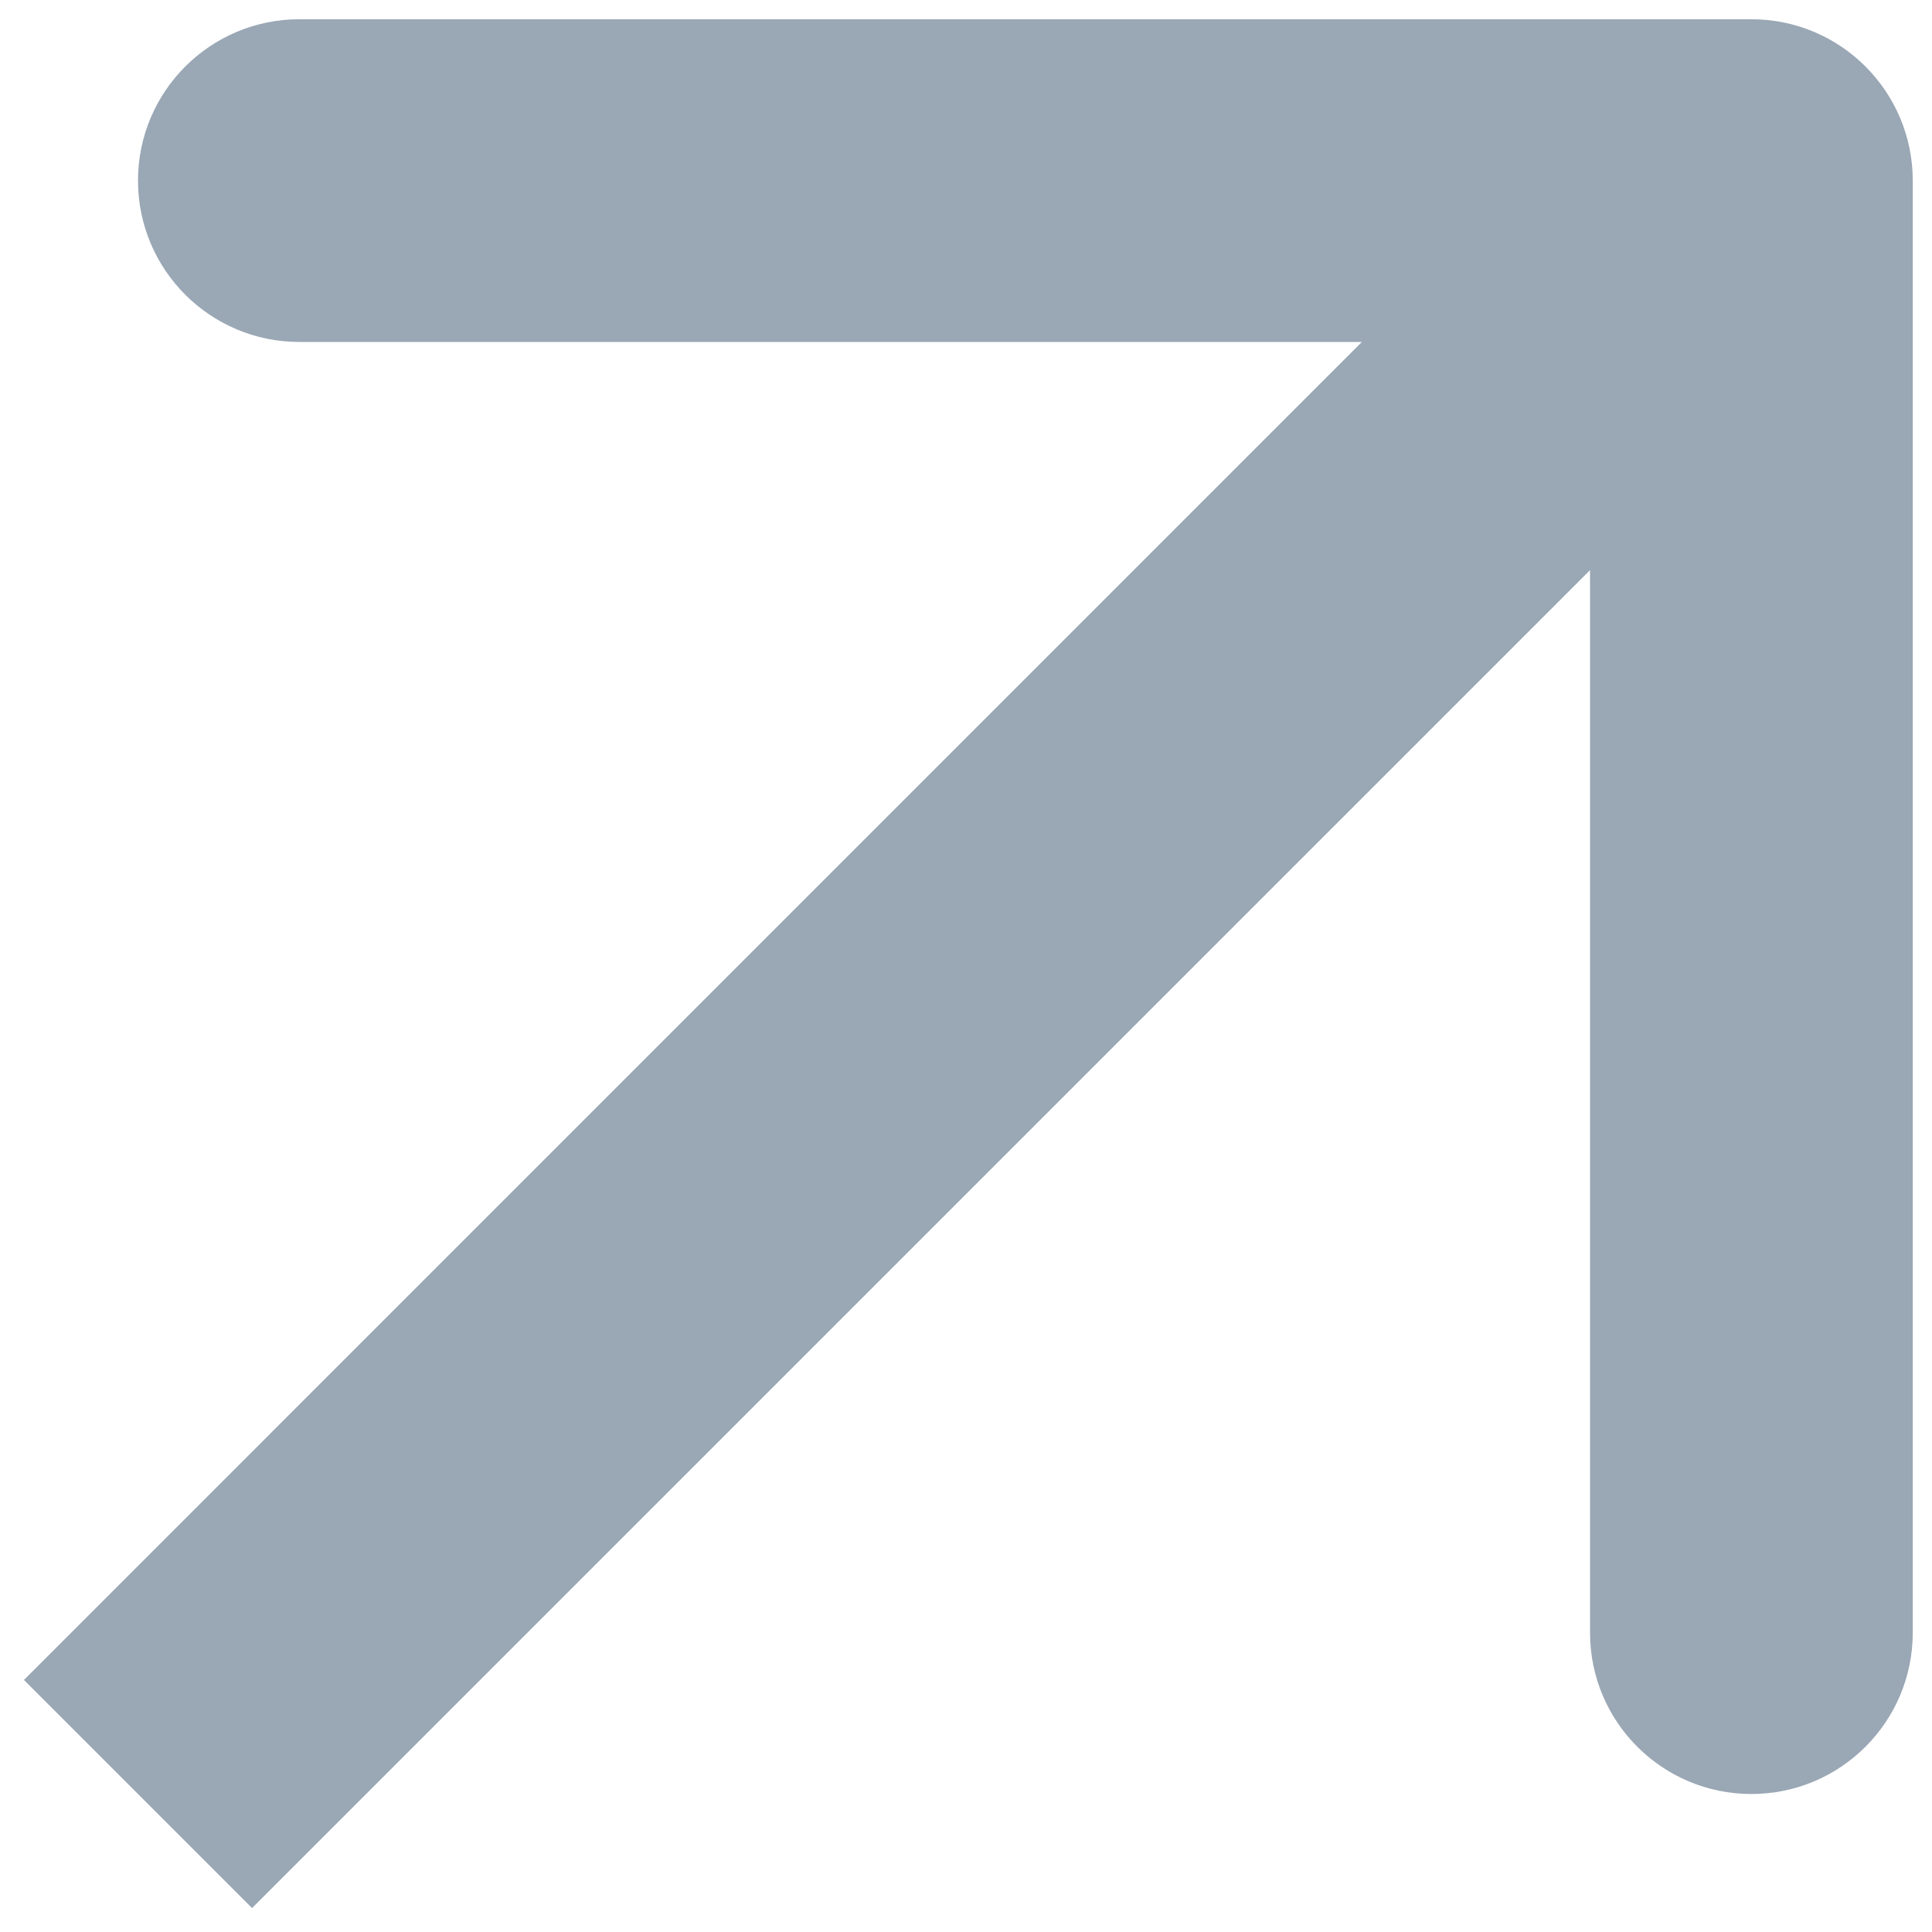
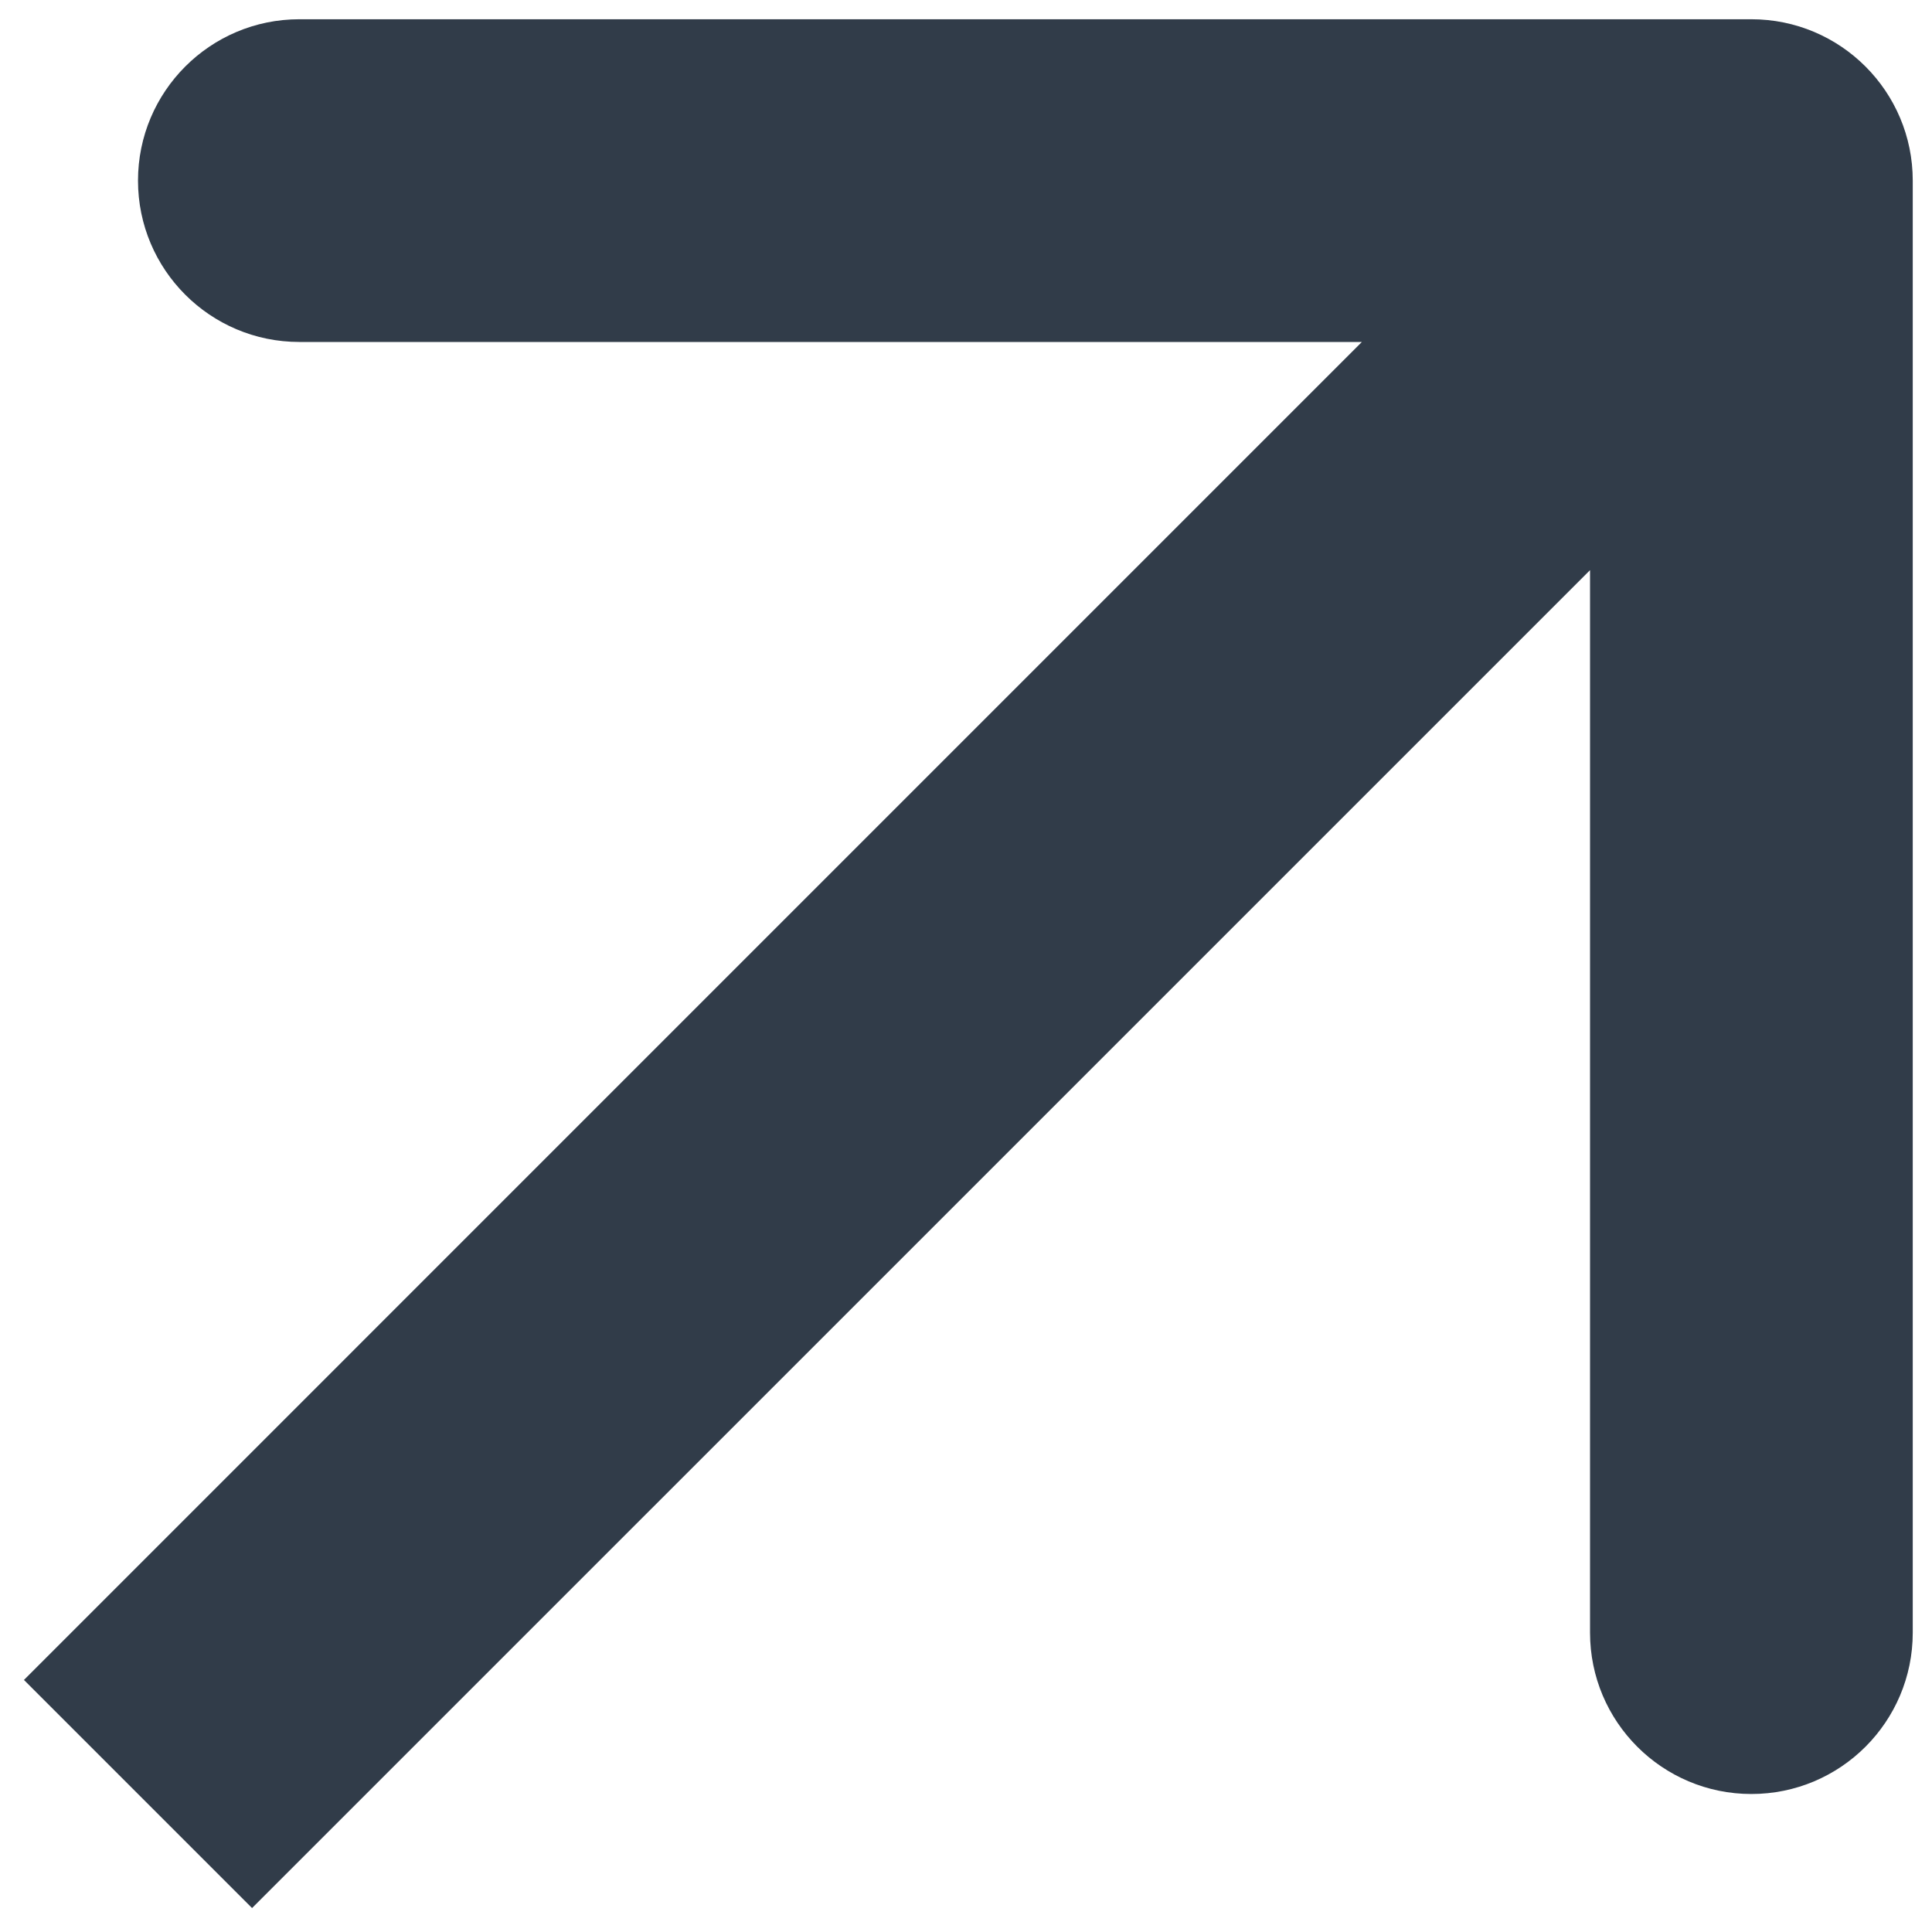
<svg xmlns="http://www.w3.org/2000/svg" width="28" height="28" viewBox="0 0 28 28" fill="none">
-   <path d="M27.721 2.618C27.721 1.326 26.674 0.279 25.382 0.279L4.338 0.279C3.047 0.279 2 1.326 2 2.618C2 3.909 3.047 4.956 4.338 4.956L23.044 4.956L23.044 23.662C23.044 24.953 24.091 26 25.382 26C26.674 26 27.721 24.953 27.721 23.662L27.721 2.618ZM3.653 27.653L27.036 4.271L23.729 0.964L0.347 24.347L3.653 27.653Z" fill="#9AA7B5" />
+   <path d="M27.721 2.618C27.721 1.326 26.674 0.279 25.382 0.279L4.338 0.279C3.047 0.279 2 1.326 2 2.618C2 3.909 3.047 4.956 4.338 4.956L23.044 4.956L23.044 23.662C23.044 24.953 24.091 26 25.382 26C26.674 26 27.721 24.953 27.721 23.662L27.721 2.618ZM3.653 27.653L27.036 4.271L23.729 0.964L0.347 24.347L3.653 27.653Z" fill="#313c49" />
</svg>
